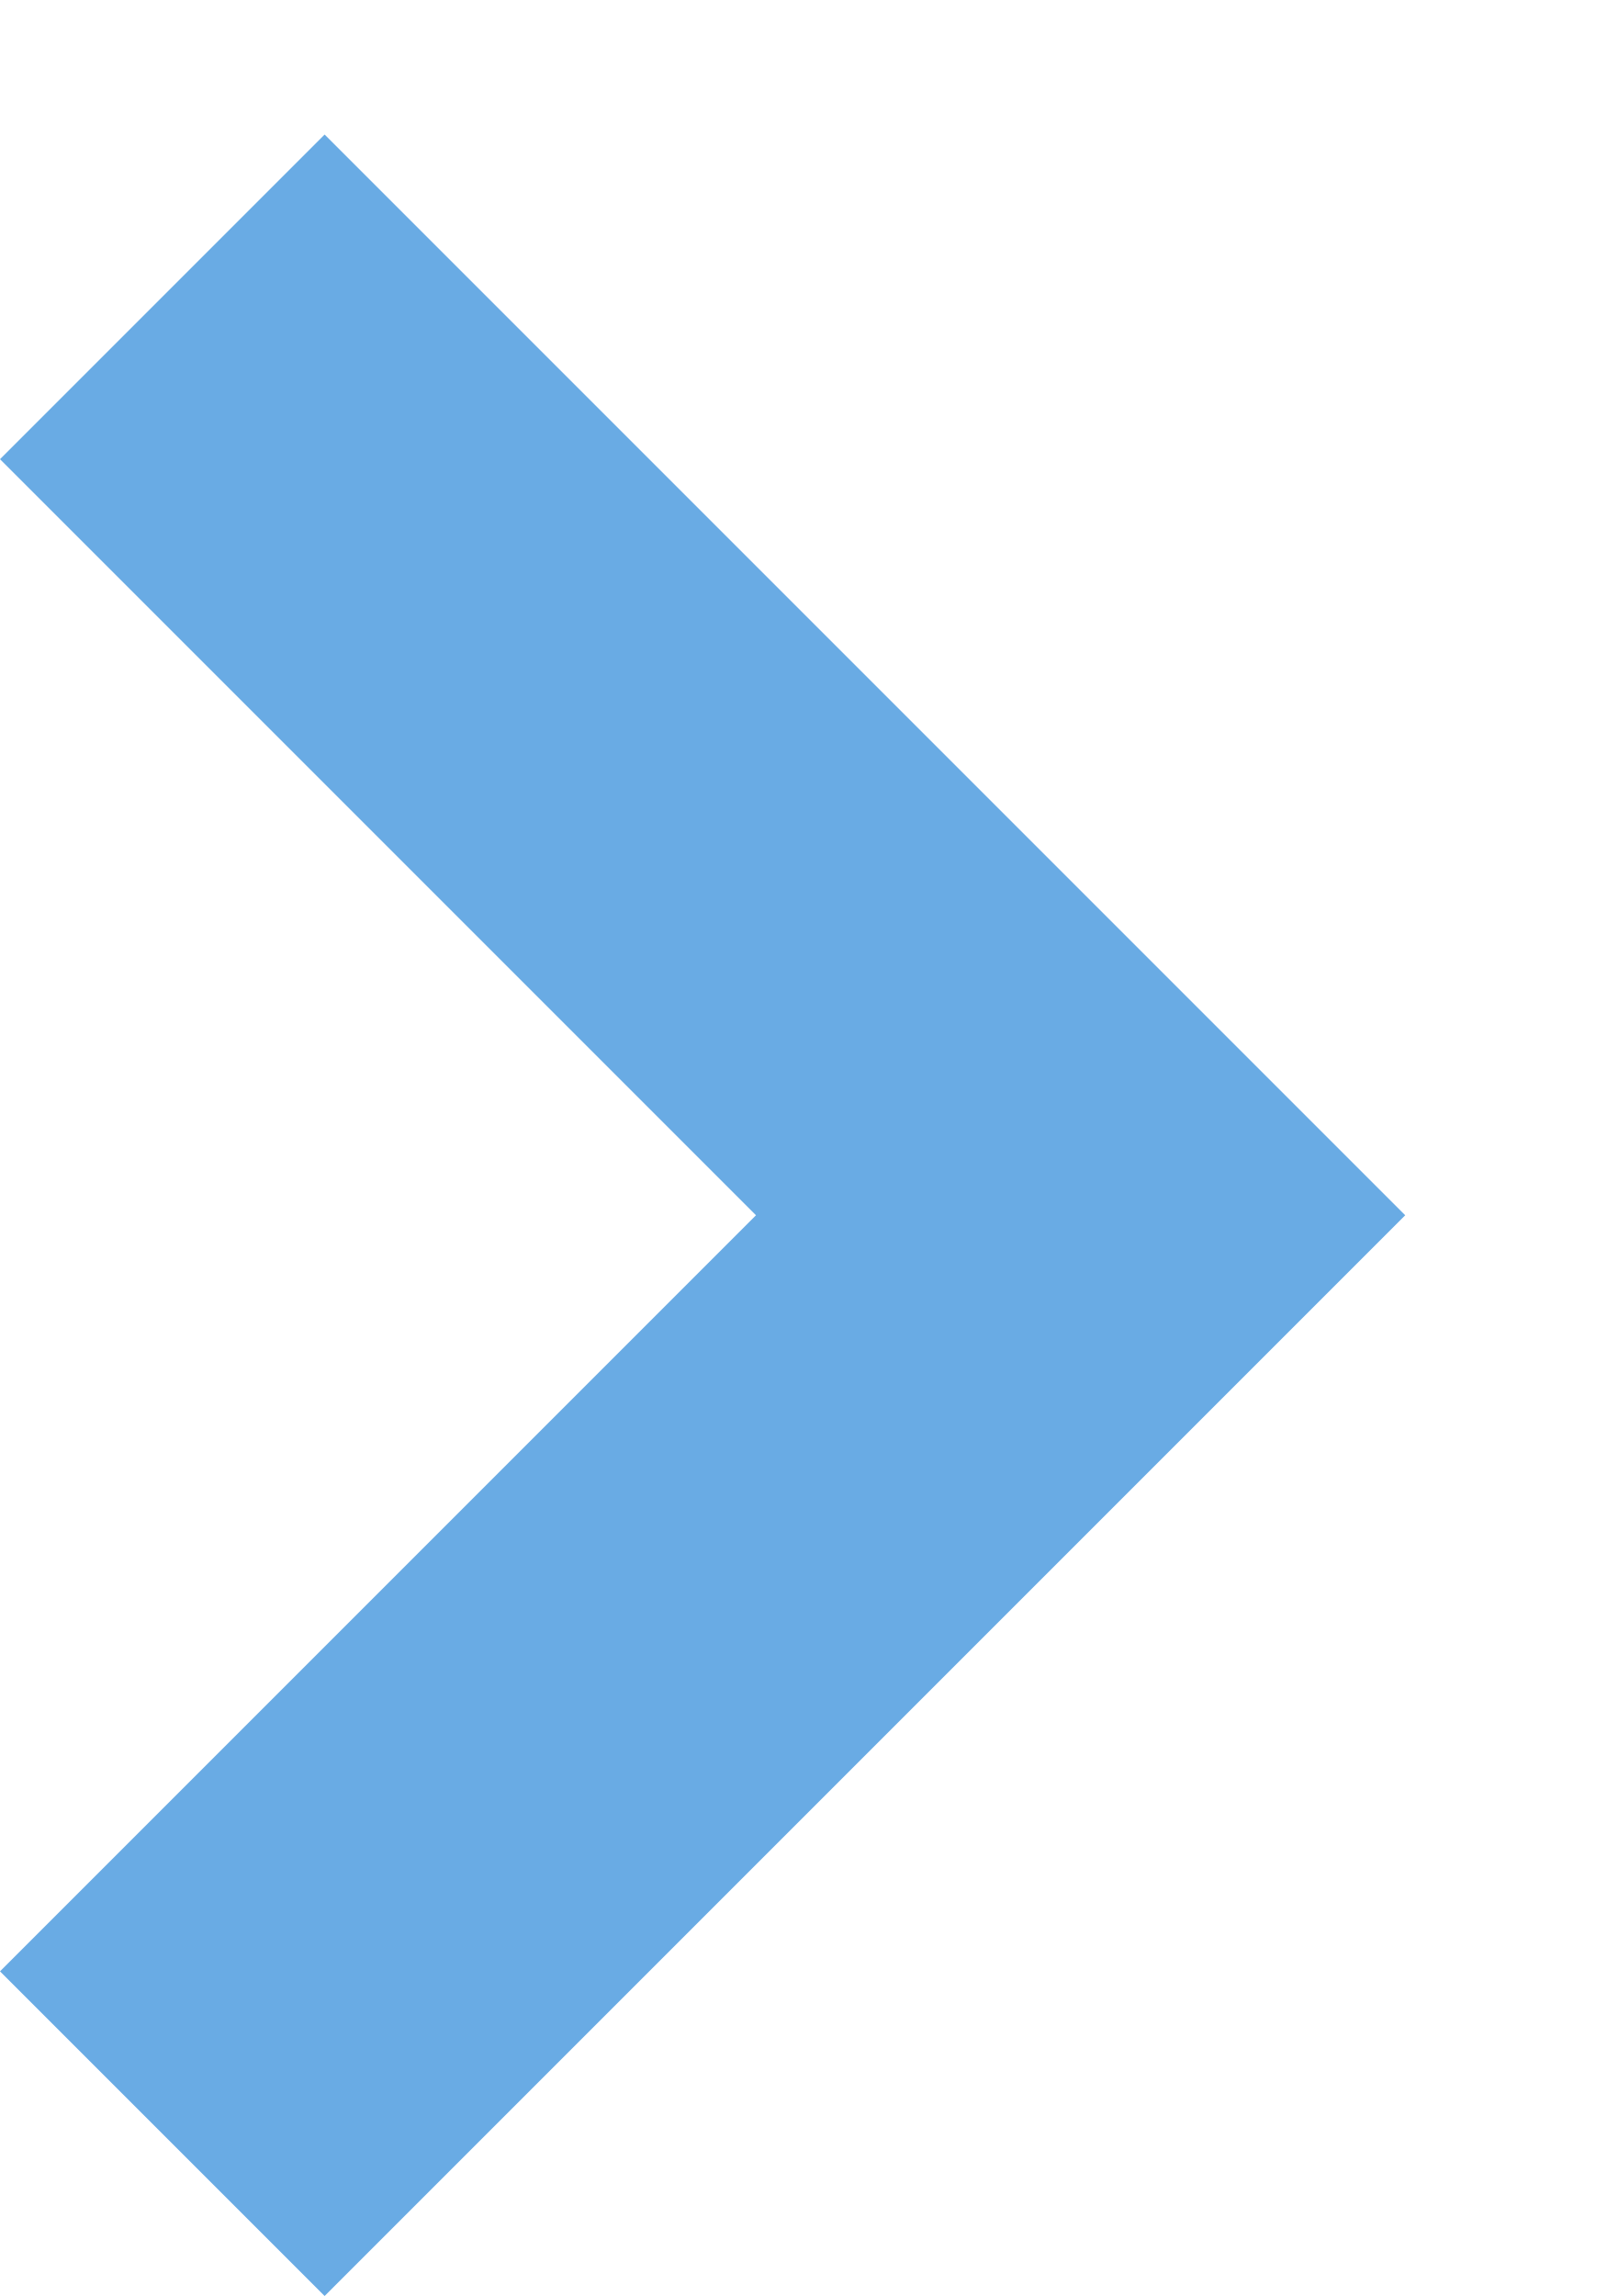
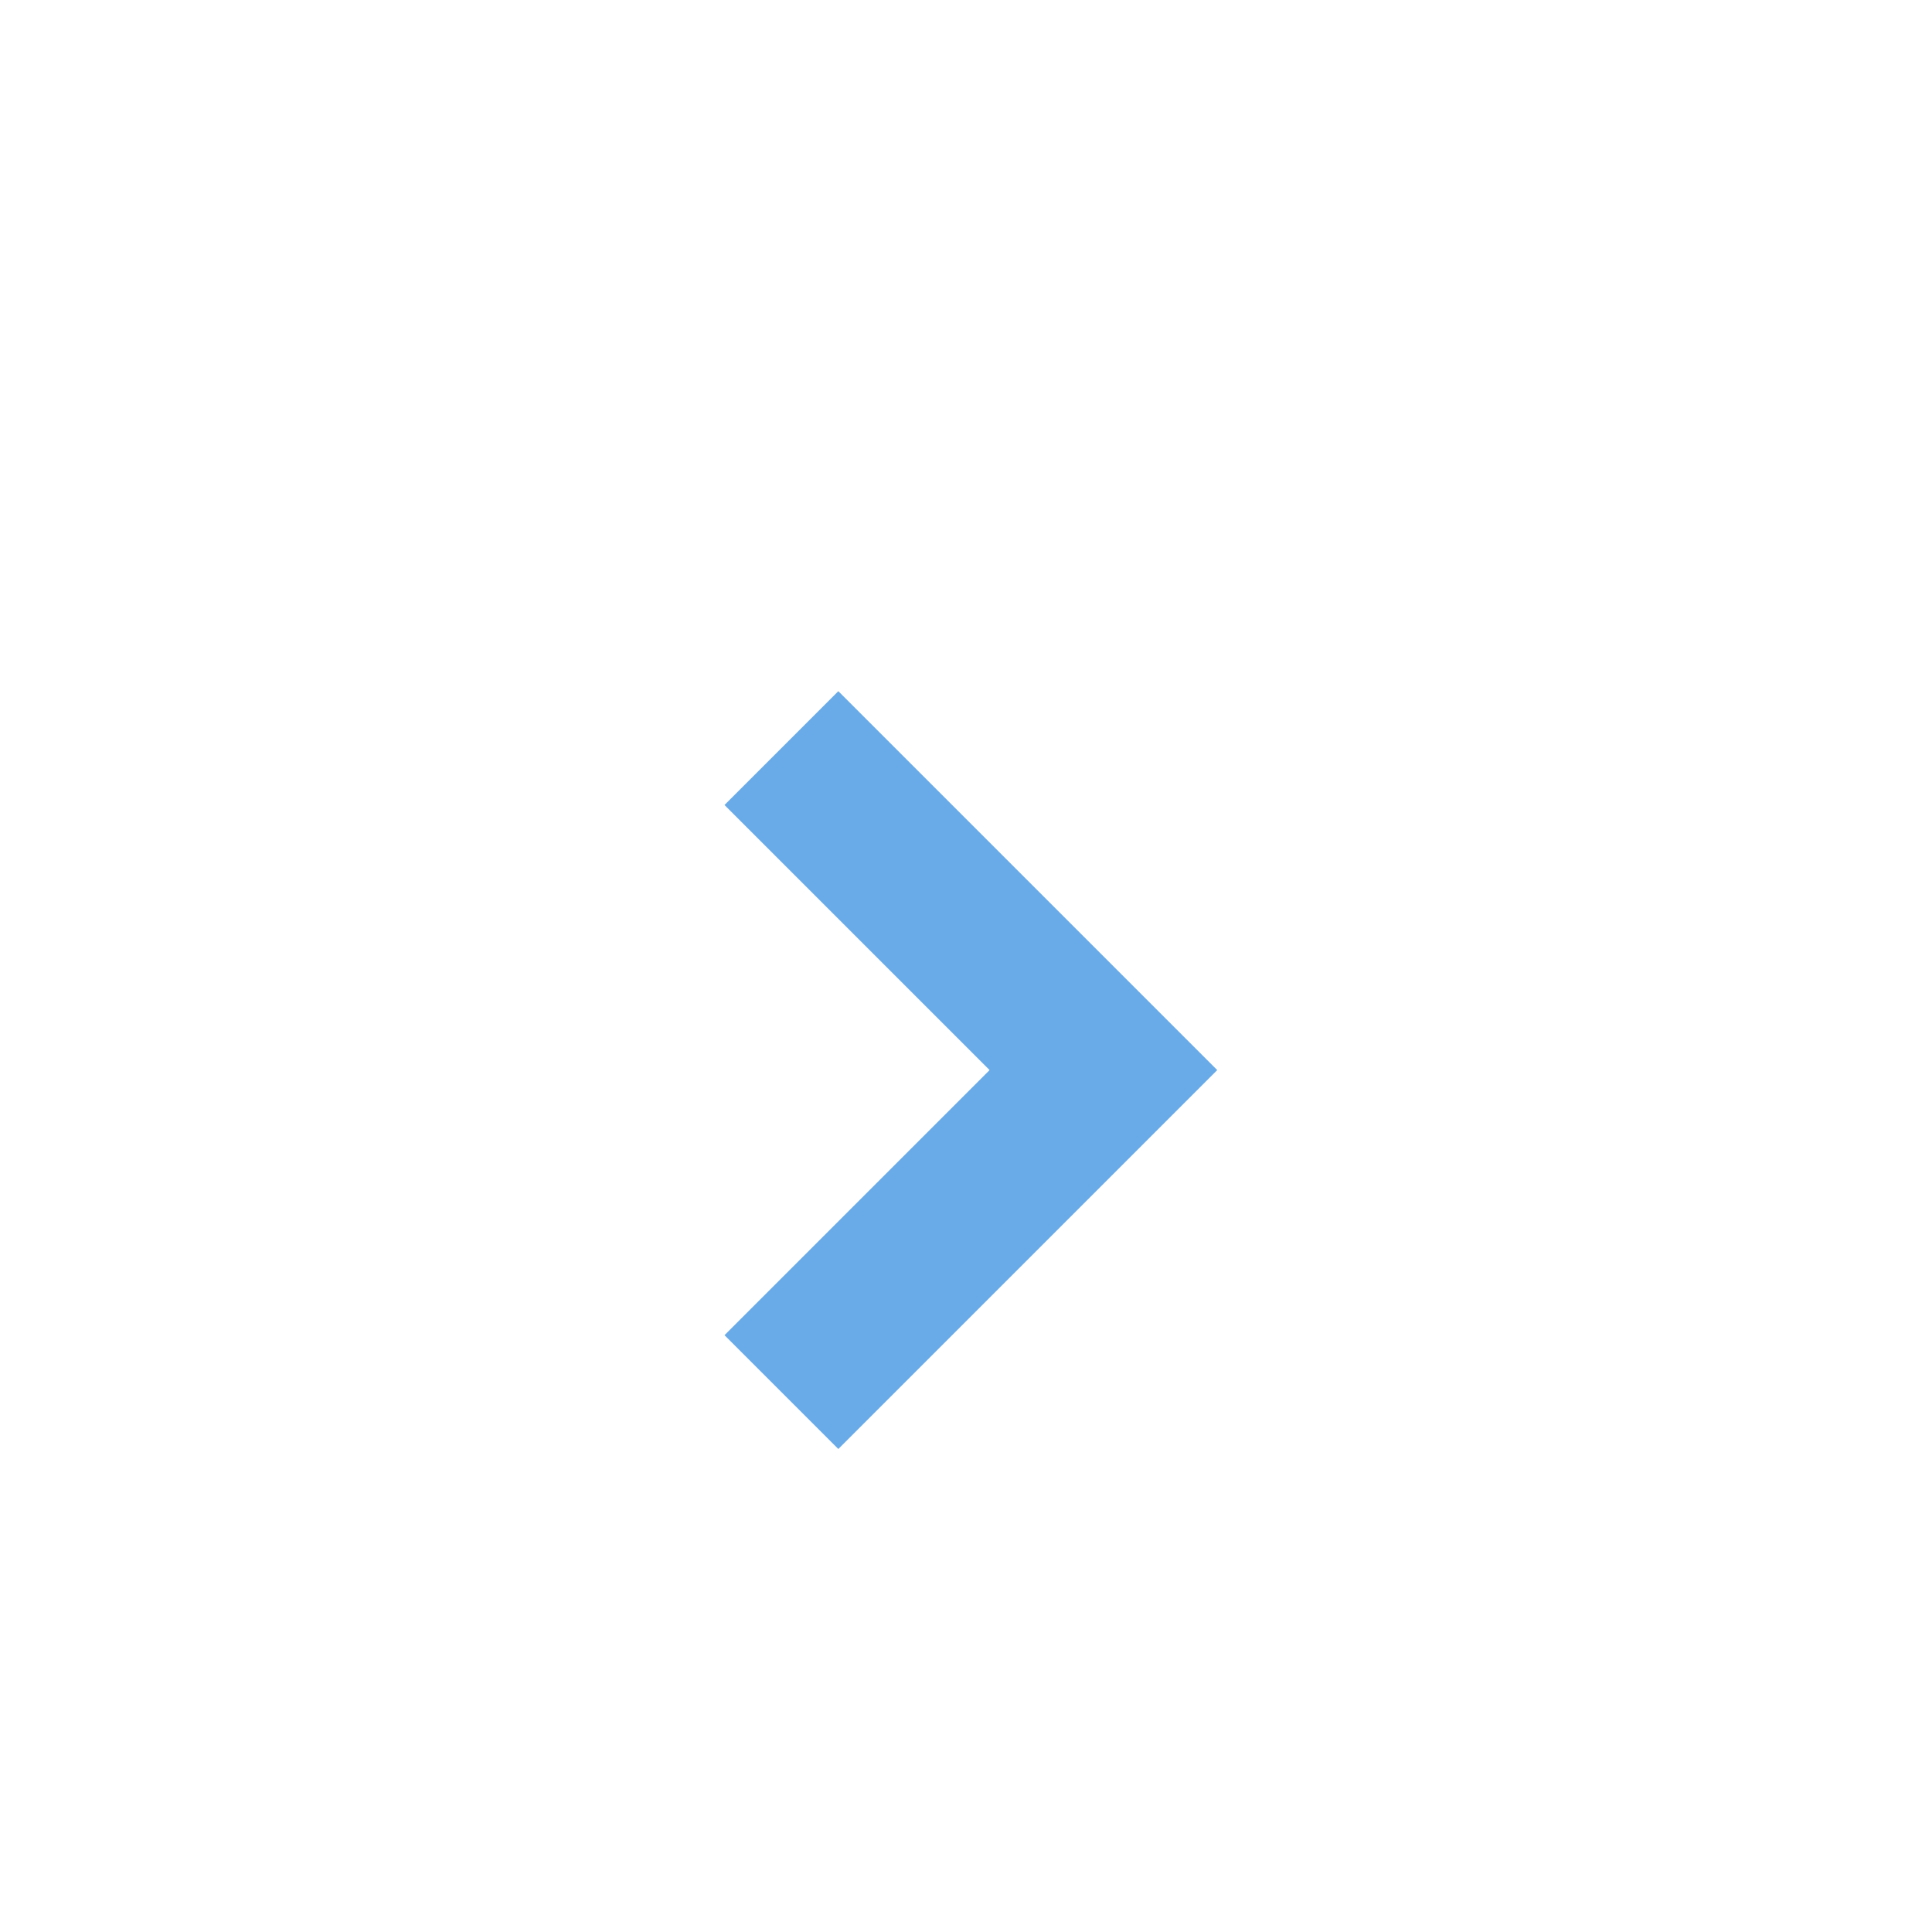
- <svg xmlns="http://www.w3.org/2000/svg" width="7" height="10" viewBox="0 0 7 10" fill="none">
-   <path fill-rule="evenodd" clip-rule="evenodd" d="M-3.49691e-07 2L1.414 0.586L6.121 5.293L1.414 10L-6.18172e-08 8.586L3.293 5.293L-3.49691e-07 2Z" fill="#69ABE4" />
+ <svg xmlns="http://www.w3.org/2000/svg" width="24" height="24" viewBox="0 0 24 24" fill="none">
+   <path fill-rule="evenodd" clip-rule="evenodd" d="M9 10L10.414 8.586L15.121 13.293L10.414 18L9 16.586L12.293 13.293L9 10Z" fill="#69ABE8" />
</svg>
